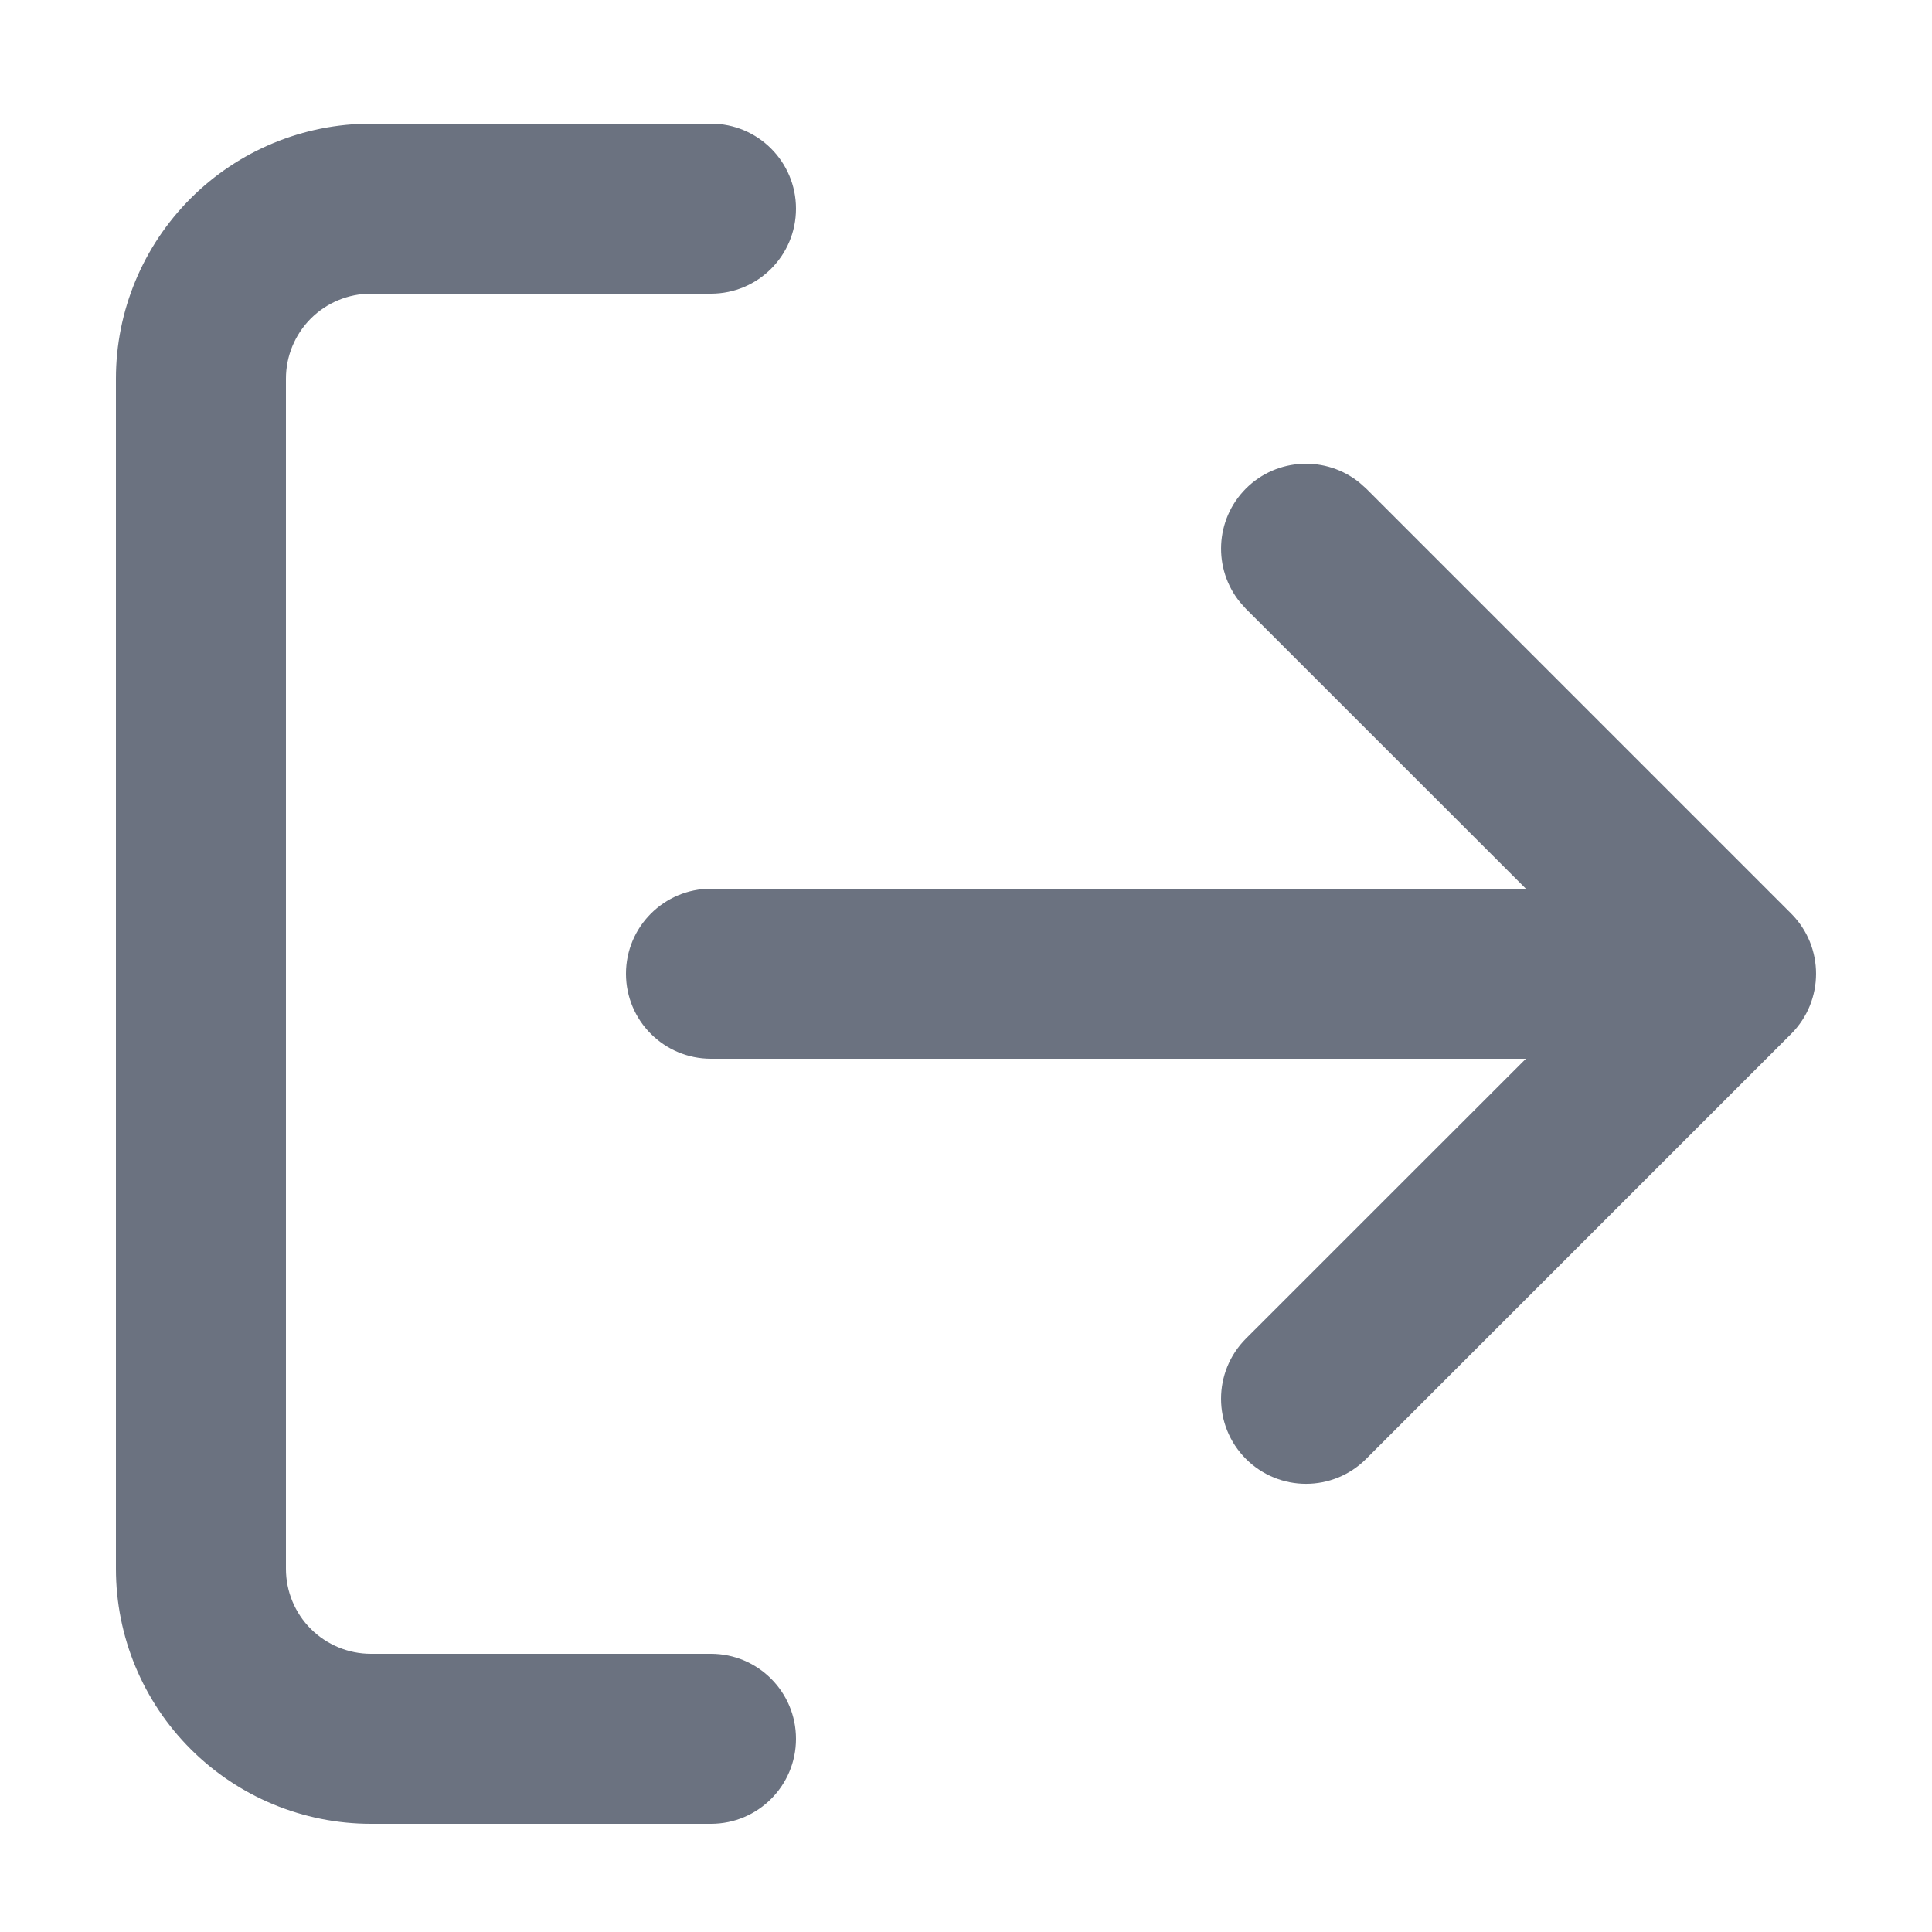
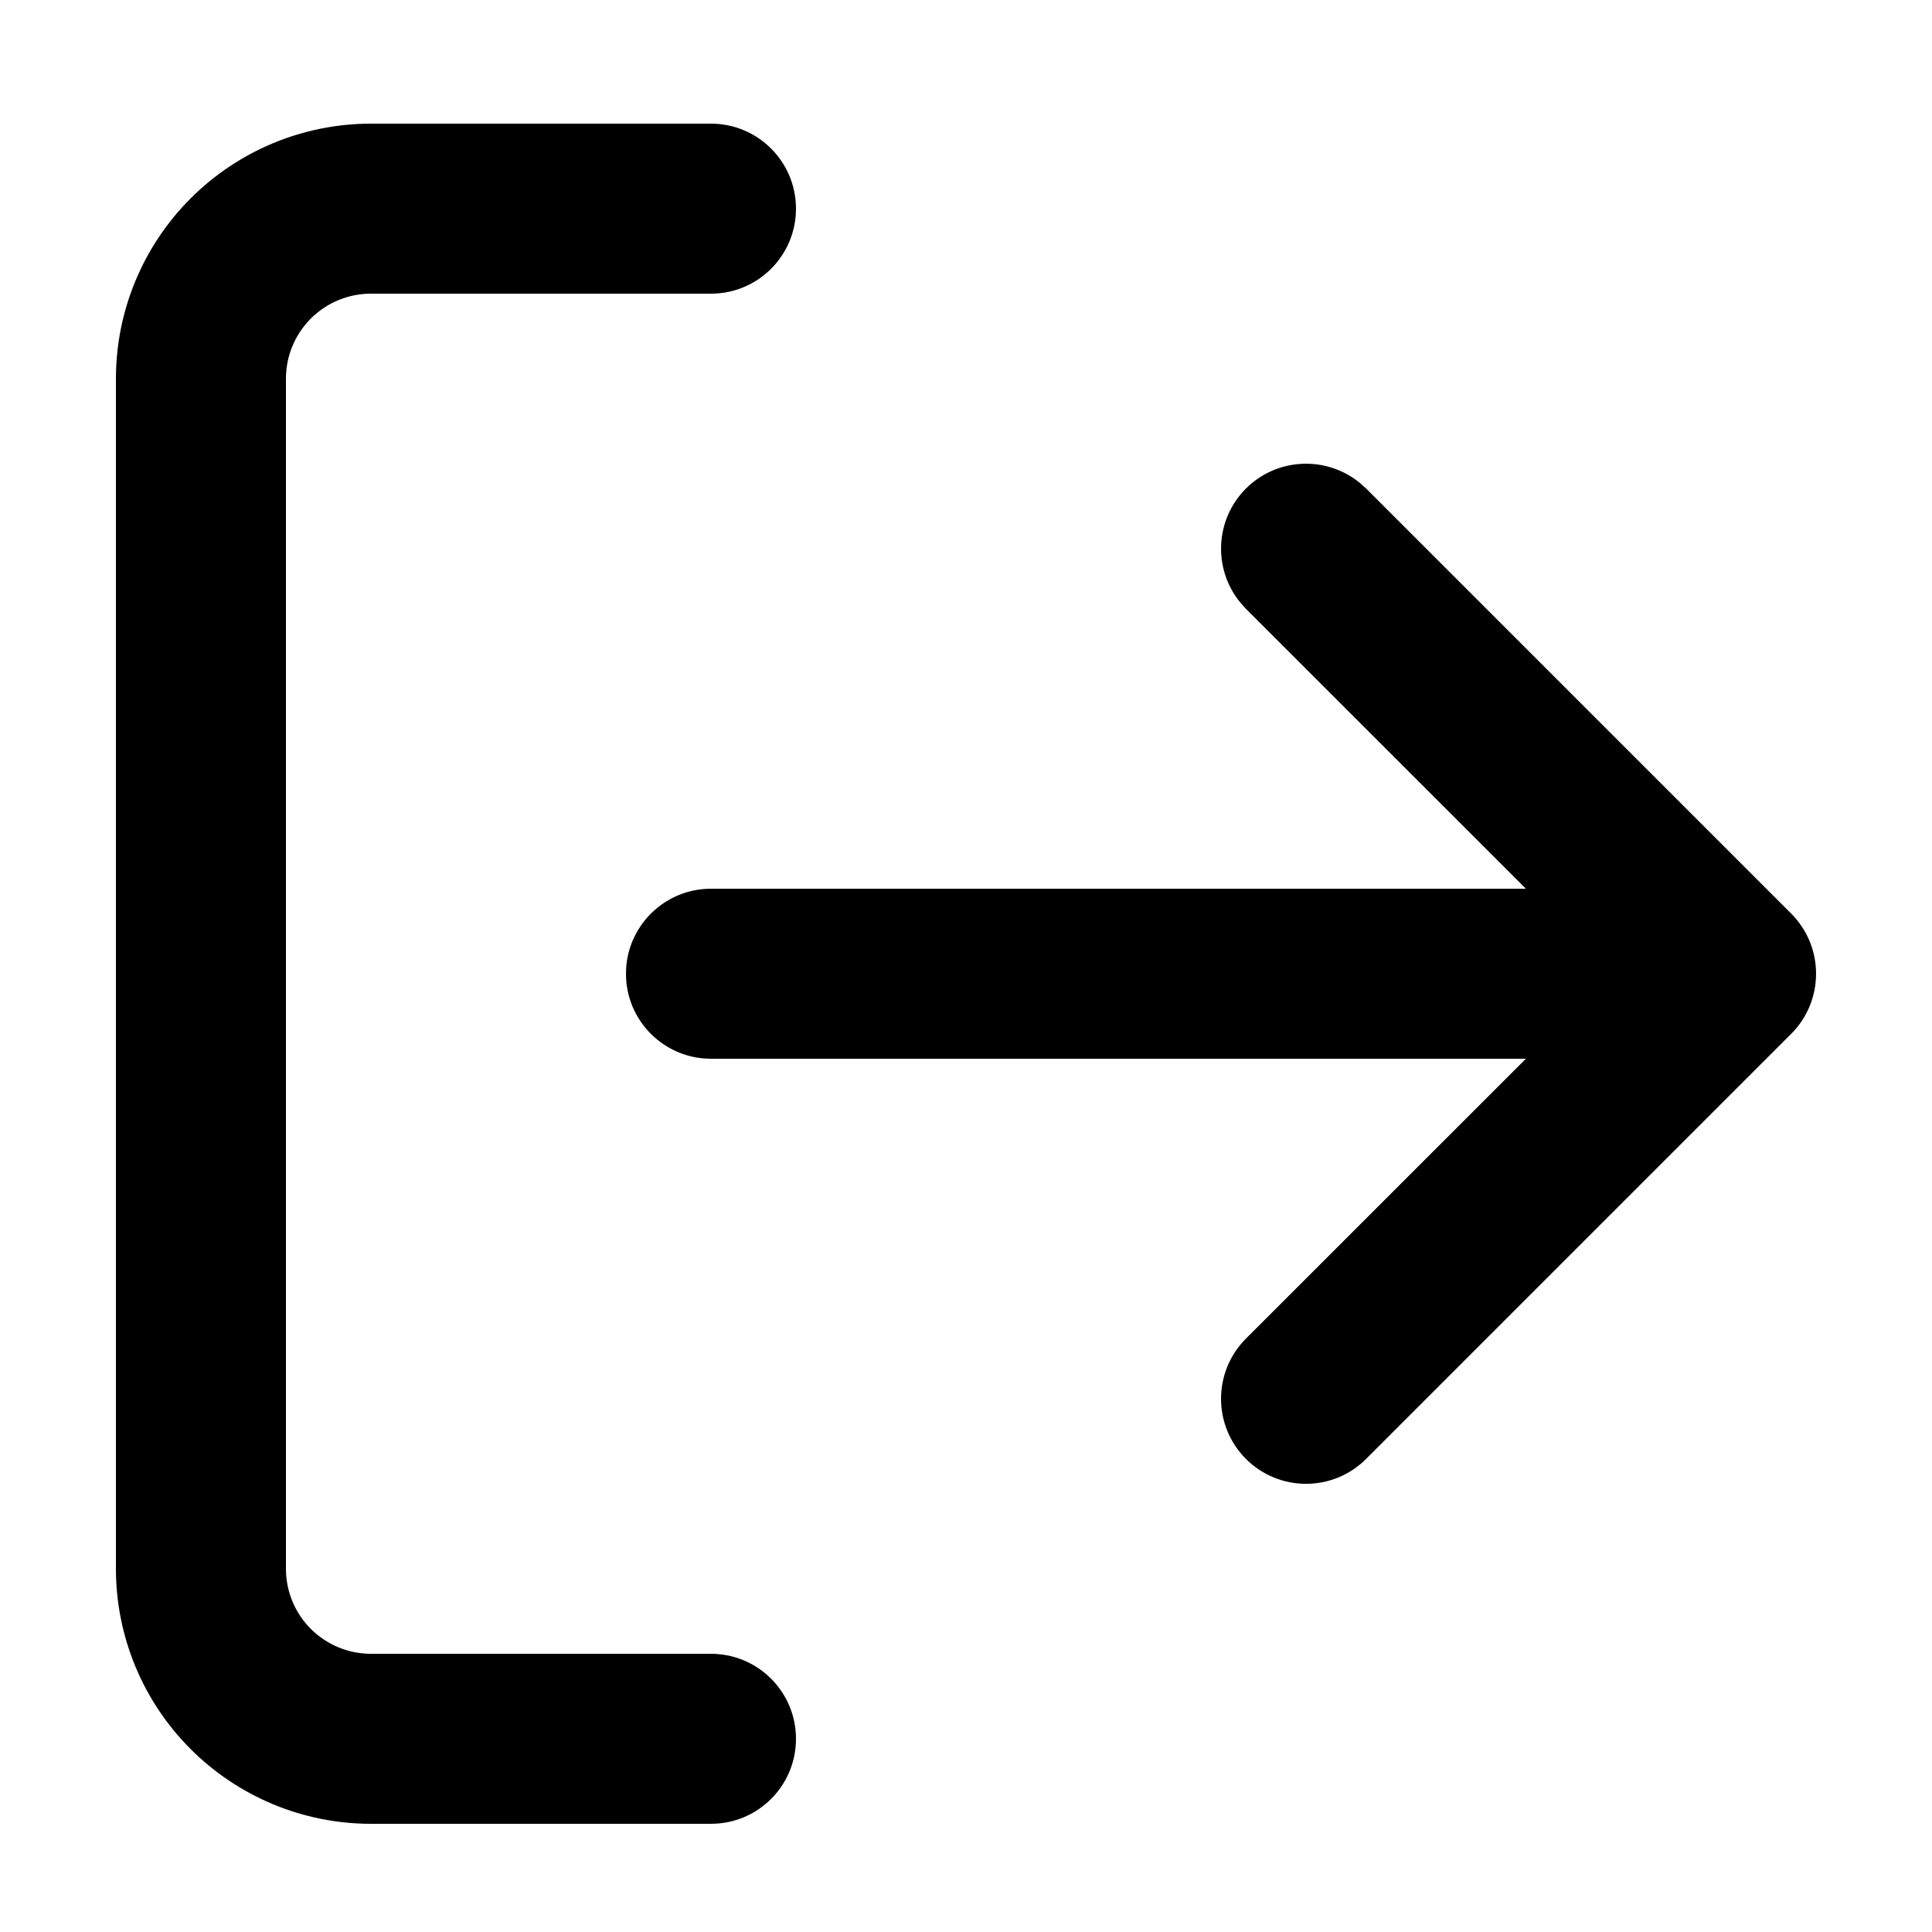
- <svg xmlns="http://www.w3.org/2000/svg" width="25" height="25" viewBox="0 0 25 25" fill="currentColor">
-   <path d="M1.5 20.3V4.9C1.5 4.025 1.848 3.186 2.467 2.567C3.086 1.948 3.925 1.6 4.8 1.6H9.2C9.808 1.6 10.3 2.093 10.3 2.7C10.3 3.308 9.808 3.8 9.2 3.8H4.8C4.508 3.8 4.229 3.916 4.022 4.122C3.816 4.329 3.7 4.608 3.7 4.9V20.3C3.7 20.592 3.816 20.872 4.022 21.078C4.229 21.284 4.508 21.4 4.8 21.4H9.2C9.808 21.4 10.3 21.893 10.3 22.5C10.3 23.108 9.808 23.6 9.2 23.6H4.8C3.925 23.6 3.086 23.252 2.467 22.633C1.848 22.015 1.5 21.175 1.5 20.3ZM16.122 6.322C16.525 5.92 17.162 5.895 17.594 6.247L17.678 6.322L23.178 11.822C23.607 12.252 23.607 12.948 23.178 13.378L17.678 18.878C17.248 19.308 16.552 19.308 16.122 18.878C15.693 18.448 15.693 17.752 16.122 17.322L19.745 13.7H9.2C8.593 13.7 8.1 13.208 8.1 12.6C8.1 11.993 8.593 11.5 9.2 11.5H19.745L16.122 7.878L16.047 7.794C15.695 7.362 15.72 6.725 16.122 6.322Z" fill="#6B7280" />
+ <svg xmlns="http://www.w3.org/2000/svg" viewBox="0 0 25 25" fill="currentColor">
+   <path d="M1.5 20.3V4.9C1.5 4.025 1.848 3.186 2.467 2.567C3.086 1.948 3.925 1.6 4.8 1.6H9.2C9.808 1.6 10.3 2.093 10.3 2.7C10.3 3.308 9.808 3.8 9.2 3.8H4.8C4.508 3.8 4.229 3.916 4.022 4.122C3.816 4.329 3.7 4.608 3.7 4.9V20.3C3.7 20.592 3.816 20.872 4.022 21.078C4.229 21.284 4.508 21.4 4.8 21.4H9.2C9.808 21.4 10.3 21.893 10.3 22.5C10.3 23.108 9.808 23.6 9.2 23.6H4.8C3.925 23.6 3.086 23.252 2.467 22.633C1.848 22.015 1.5 21.175 1.5 20.3ZM16.122 6.322C16.525 5.92 17.162 5.895 17.594 6.247L17.678 6.322L23.178 11.822C23.607 12.252 23.607 12.948 23.178 13.378L17.678 18.878C17.248 19.308 16.552 19.308 16.122 18.878C15.693 18.448 15.693 17.752 16.122 17.322L19.745 13.7H9.2C8.593 13.7 8.1 13.208 8.1 12.6C8.1 11.993 8.593 11.5 9.2 11.5H19.745L16.122 7.878L16.047 7.794C15.695 7.362 15.72 6.725 16.122 6.322Z" fill="currentColor" />
</svg>
